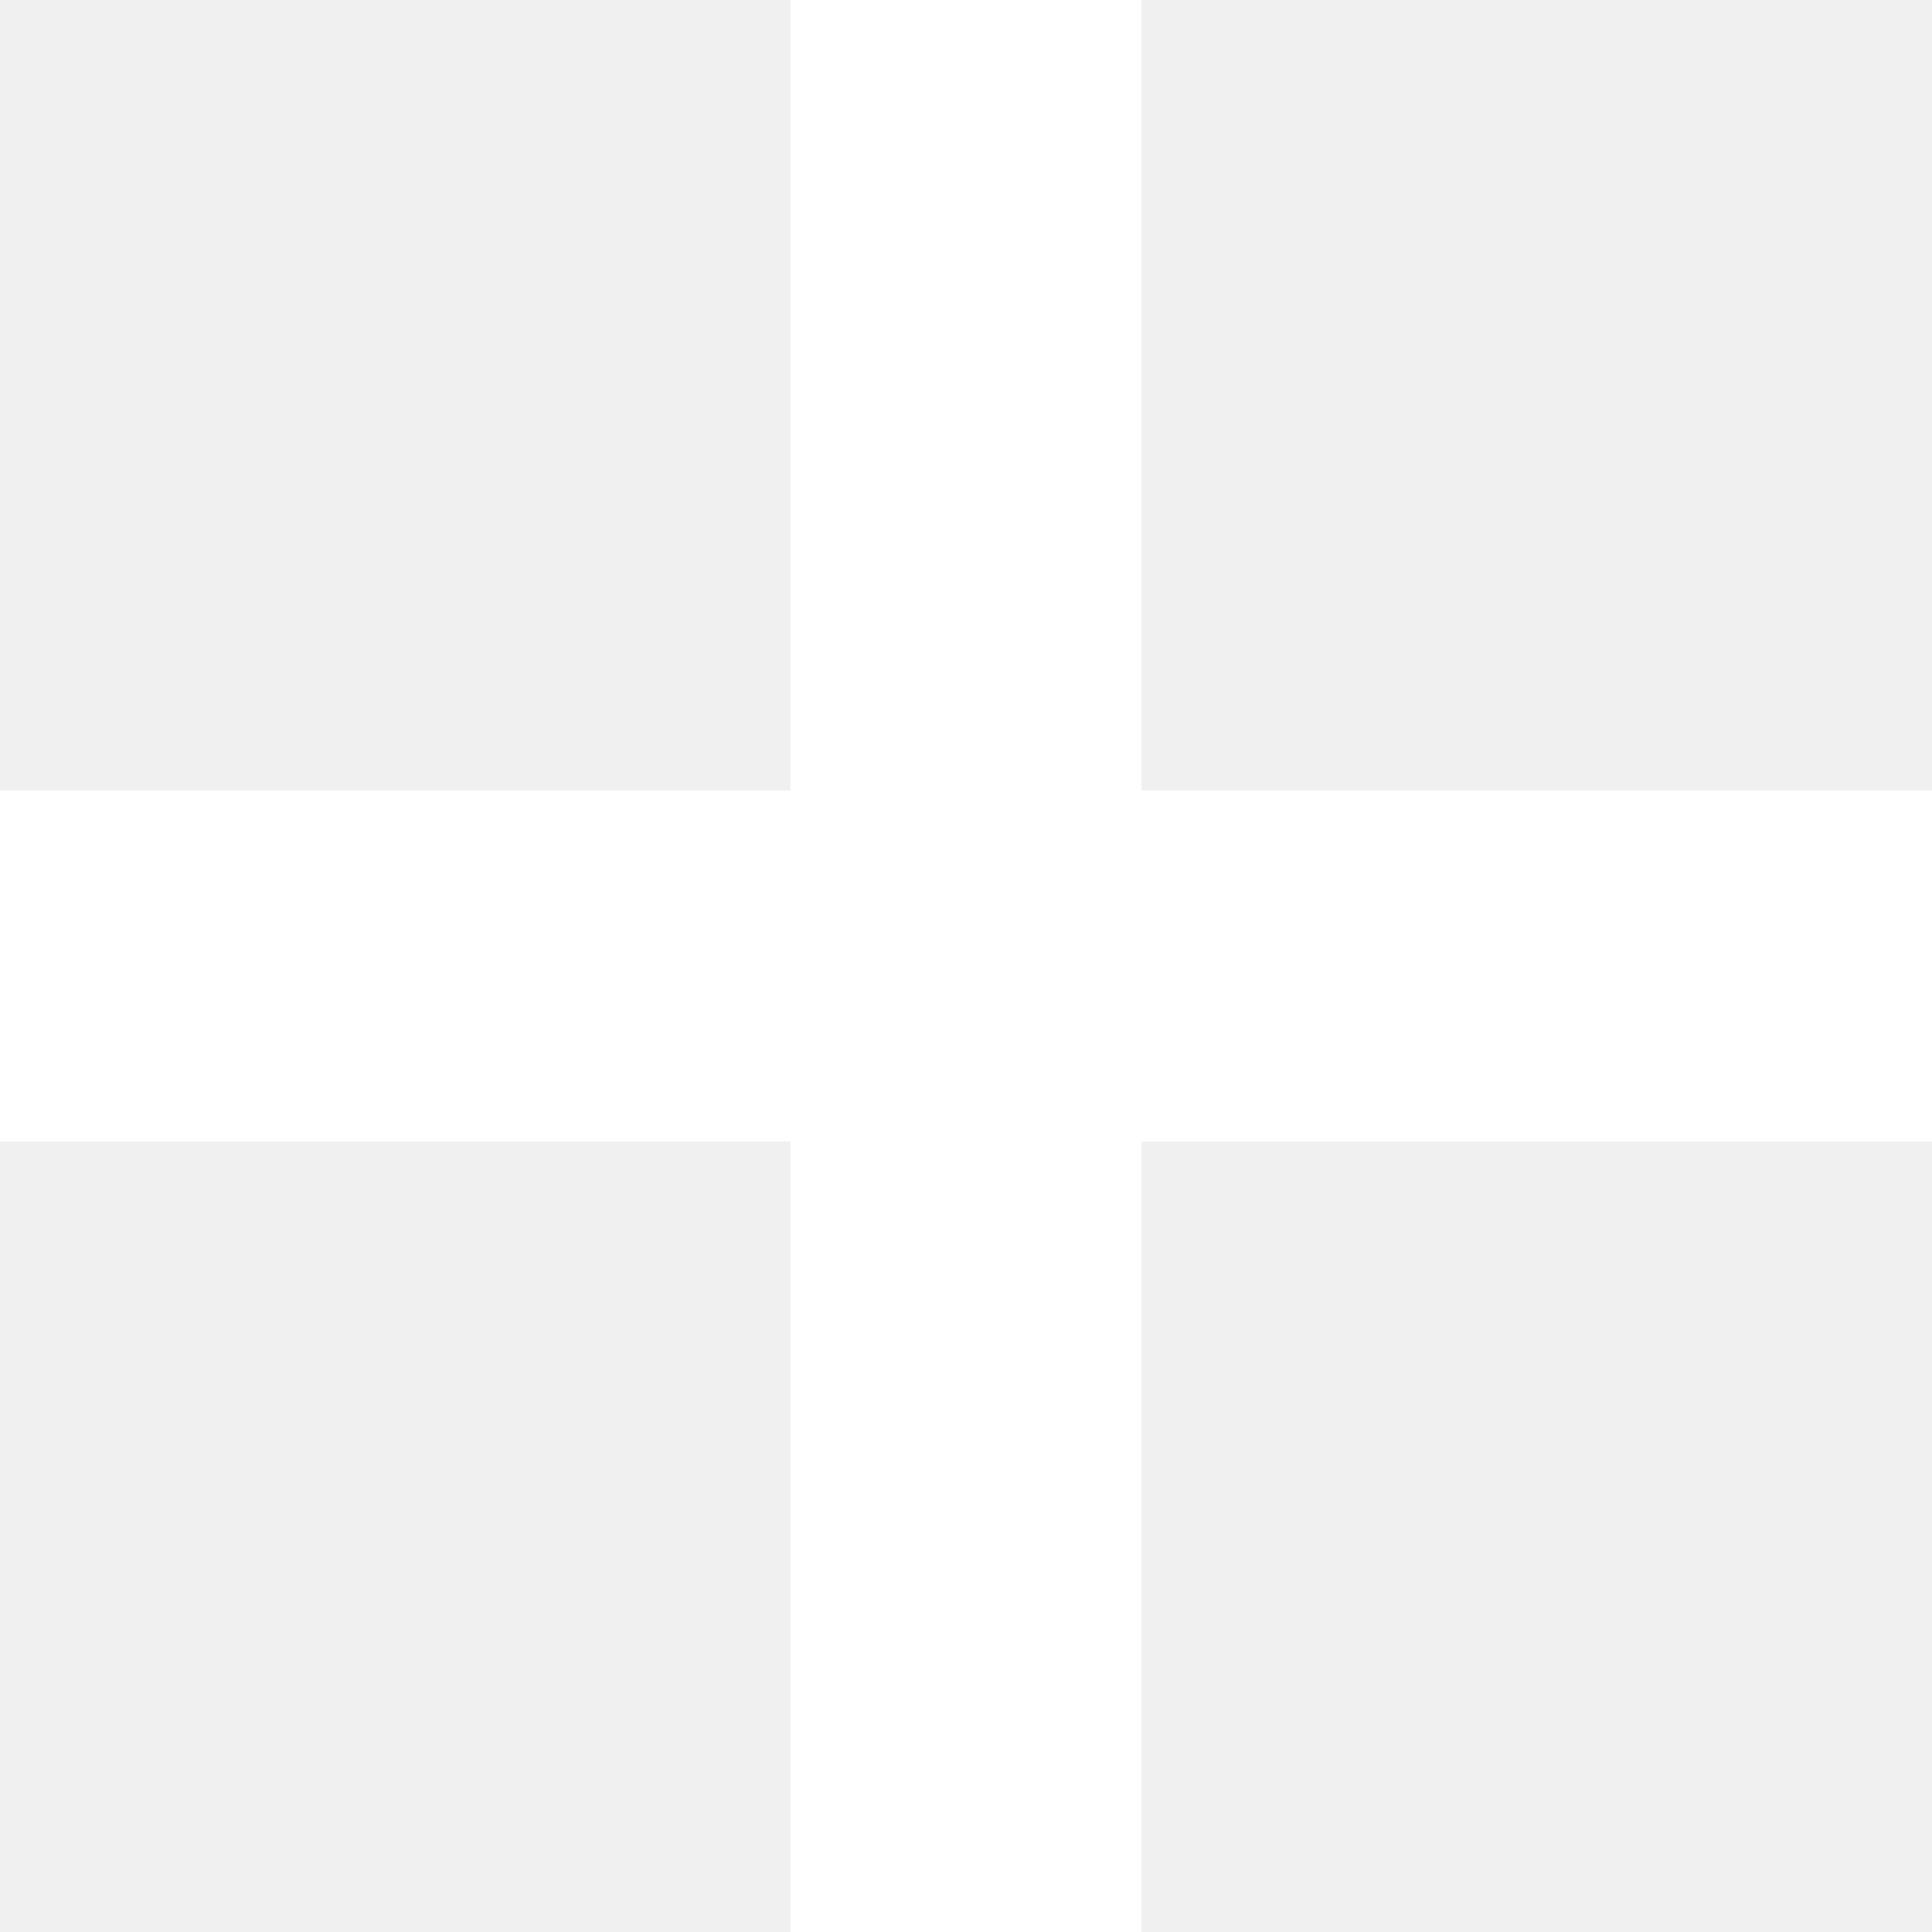
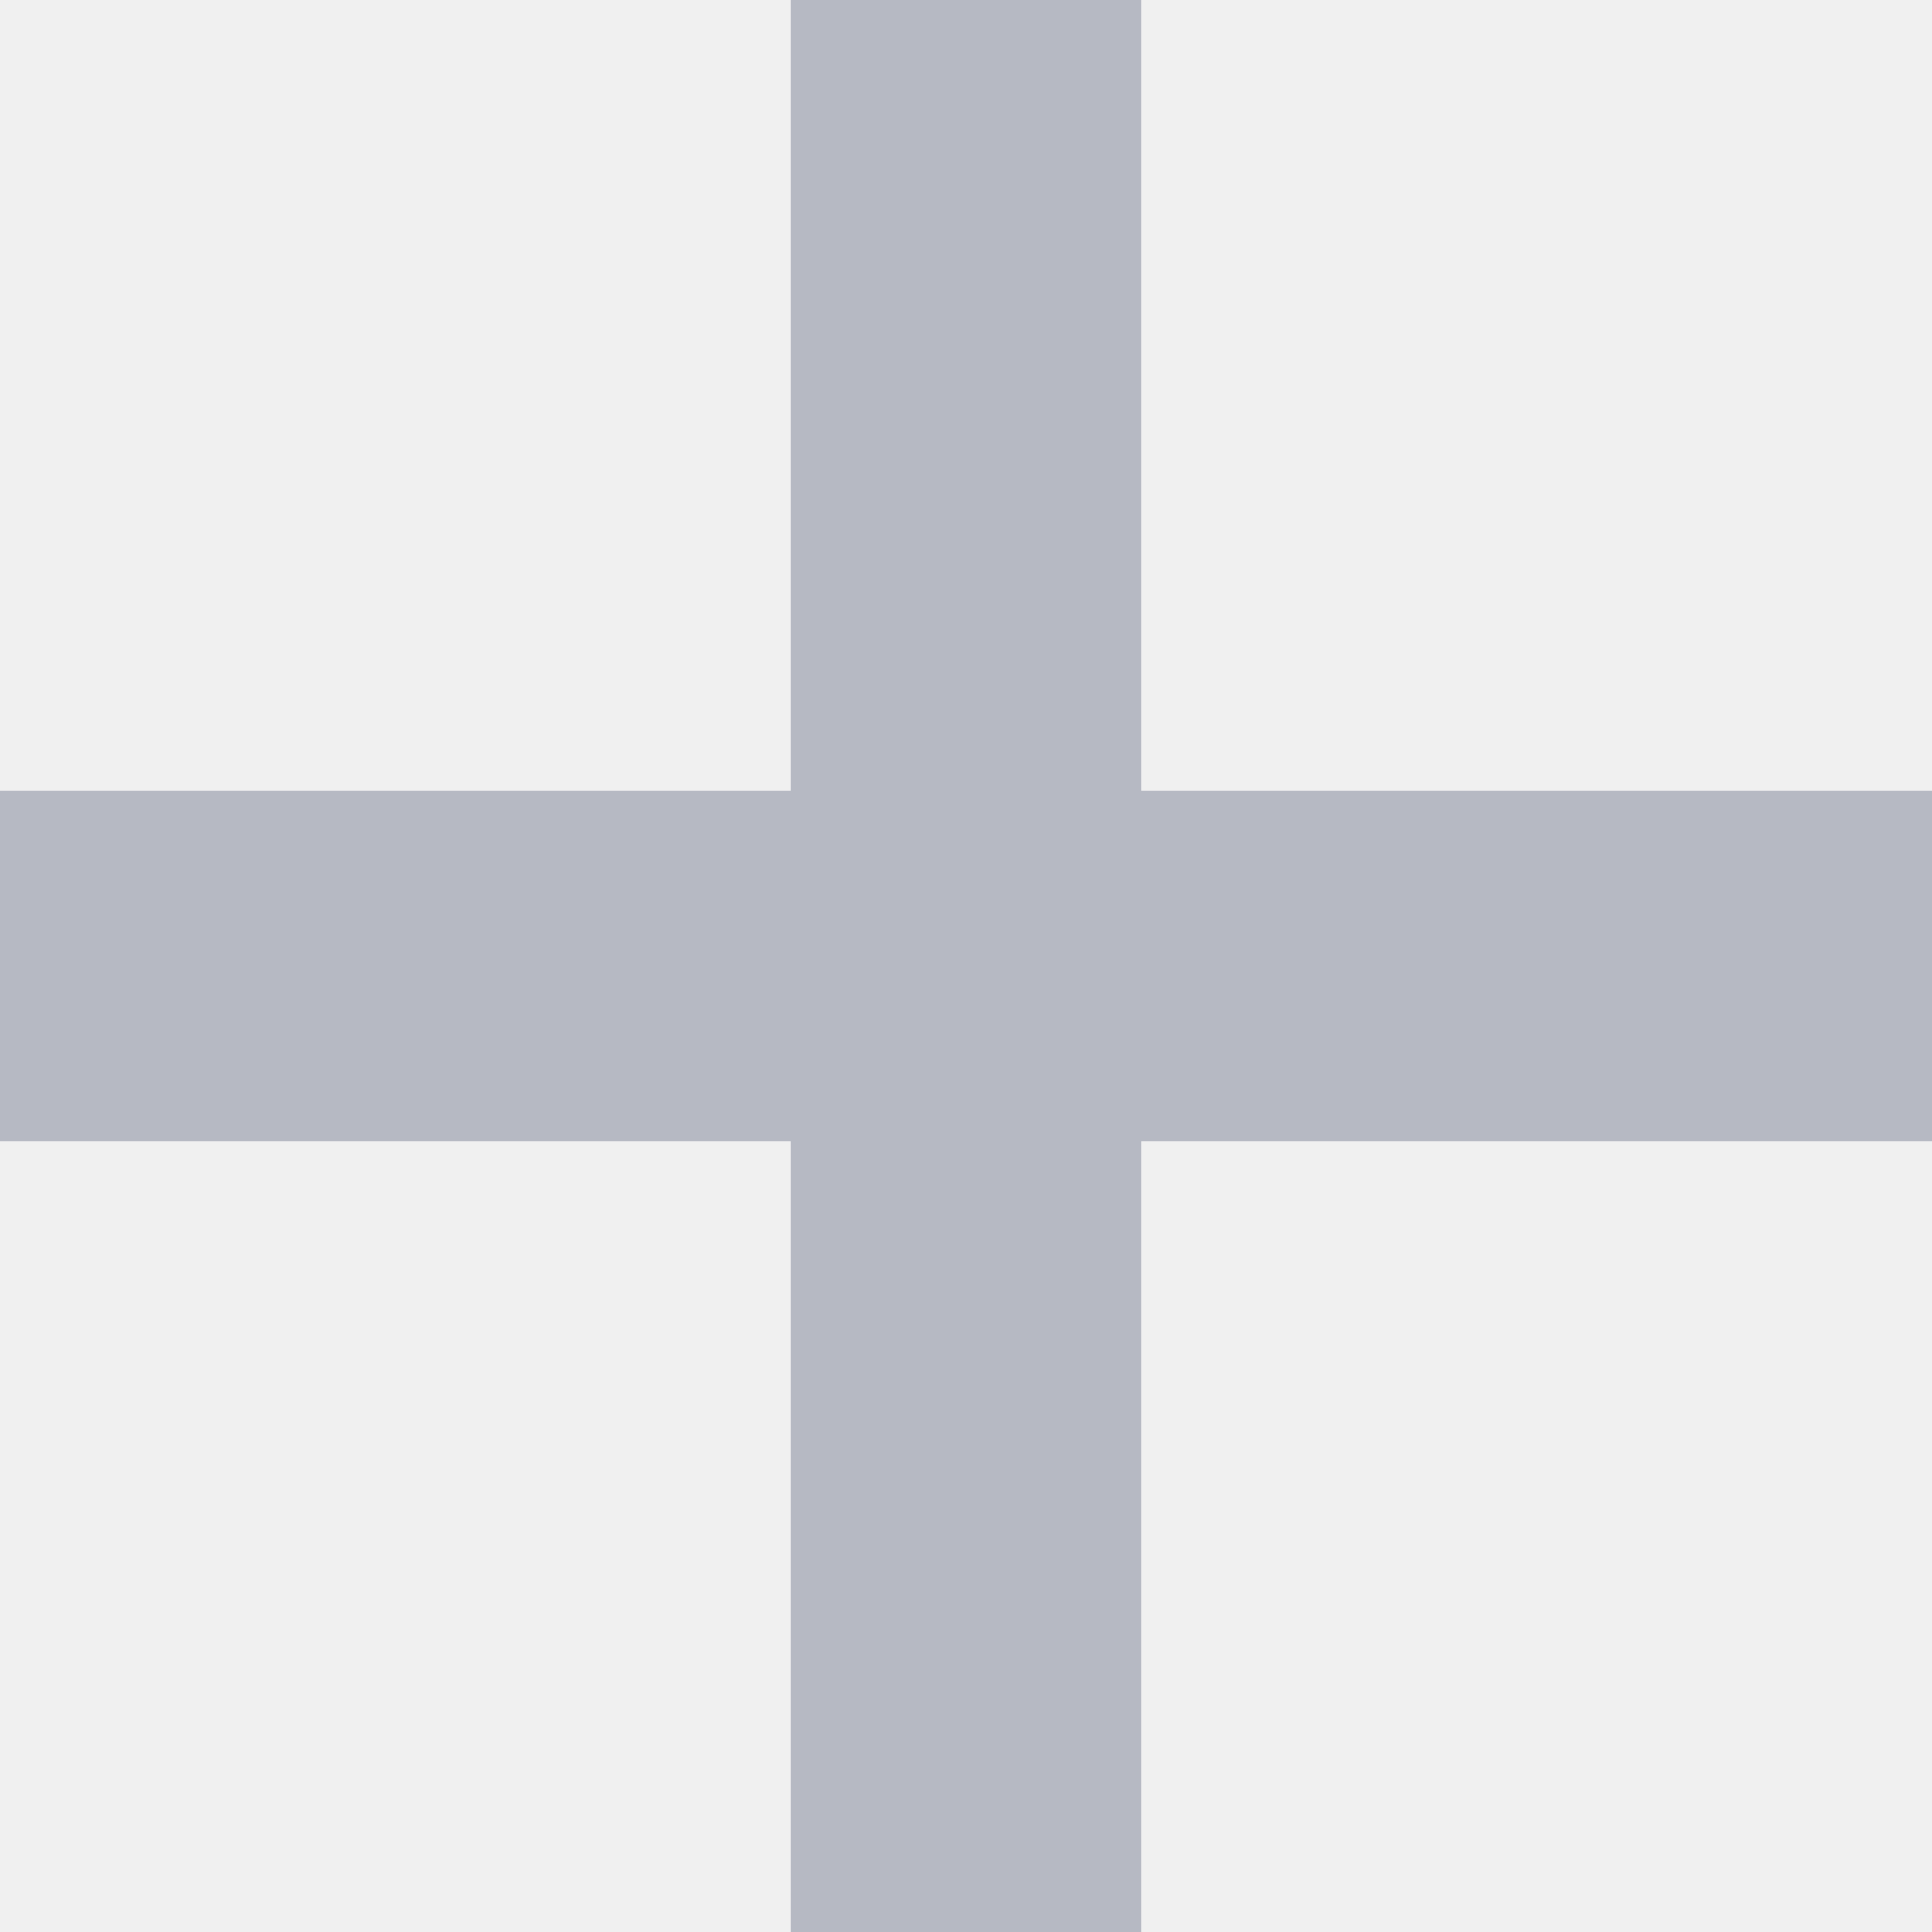
<svg xmlns="http://www.w3.org/2000/svg" width="19" height="19" viewBox="0 0 19 19">
-   <path id="Union_6" data-name="Union 6" d="M7.773,19V11.227H0V7.773H7.773V0h3.454V7.773H19v3.454H11.227V19Z" fill="#fff" />
+   <path id="Union_6" data-name="Union 6" d="M7.773,19V11.227H0V7.773H7.773V0h3.454V7.773H19v3.454H11.227V19Z" fill="#b6b9c3" />
</svg>
